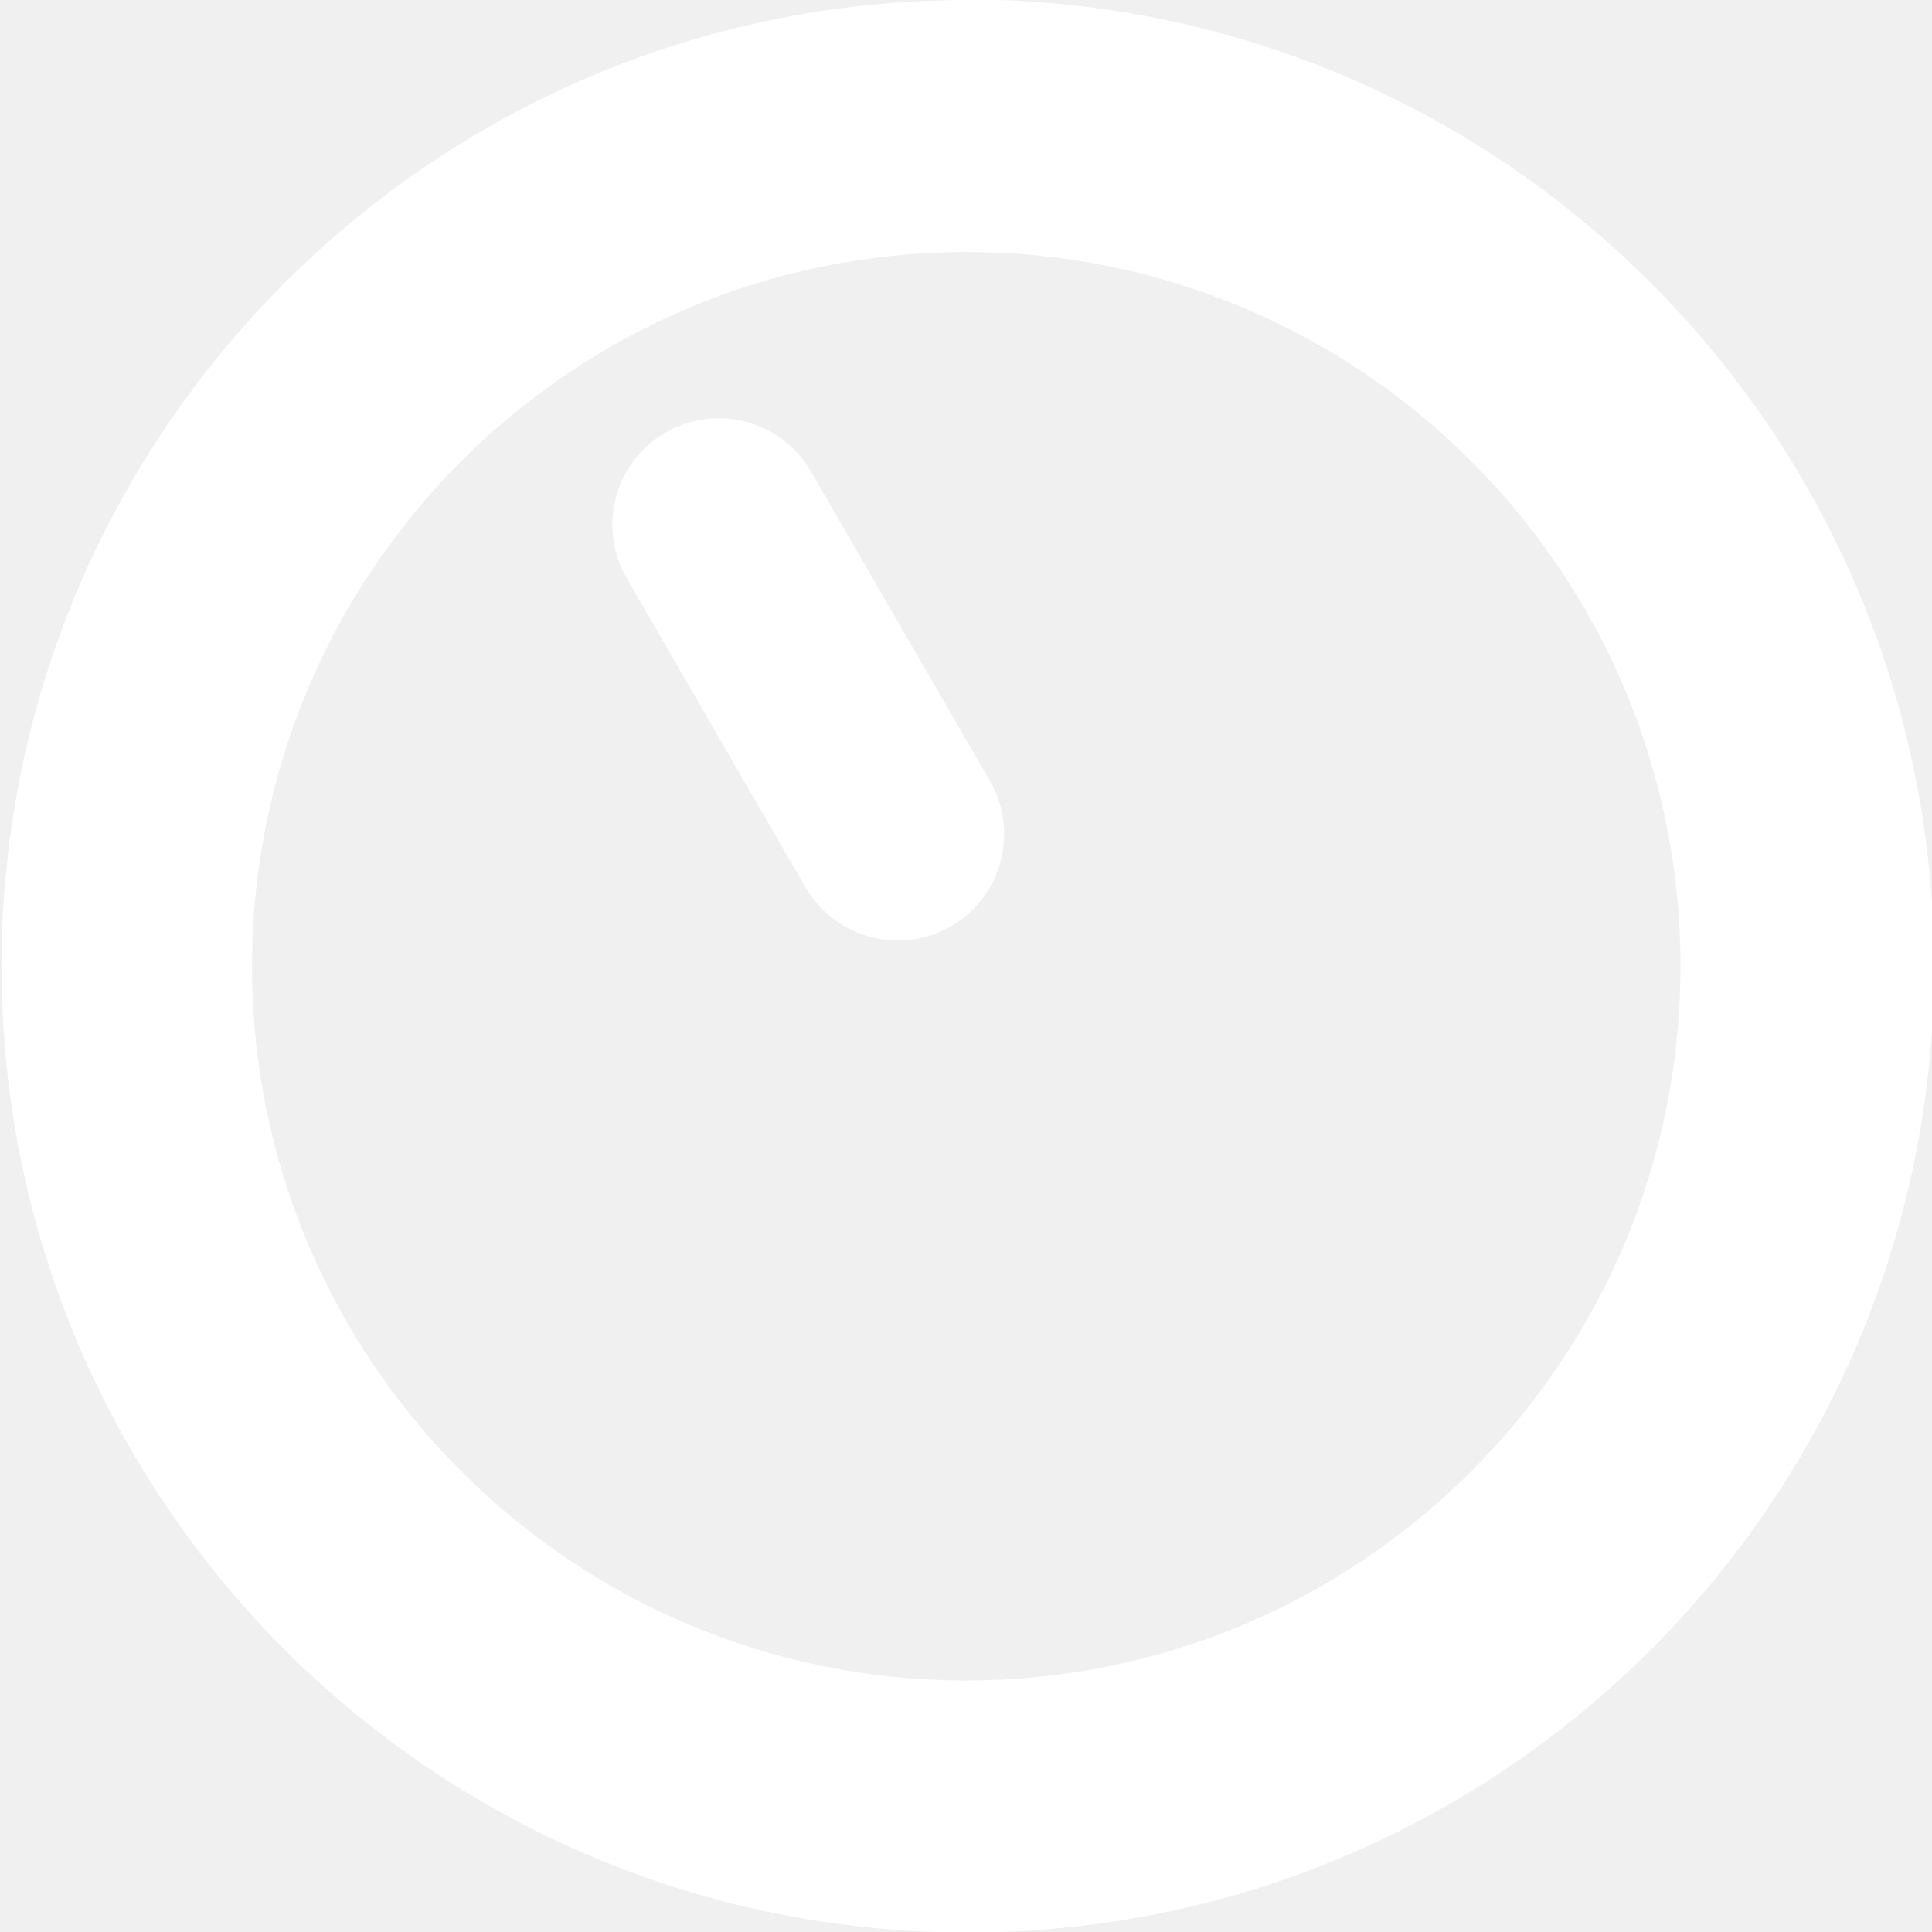
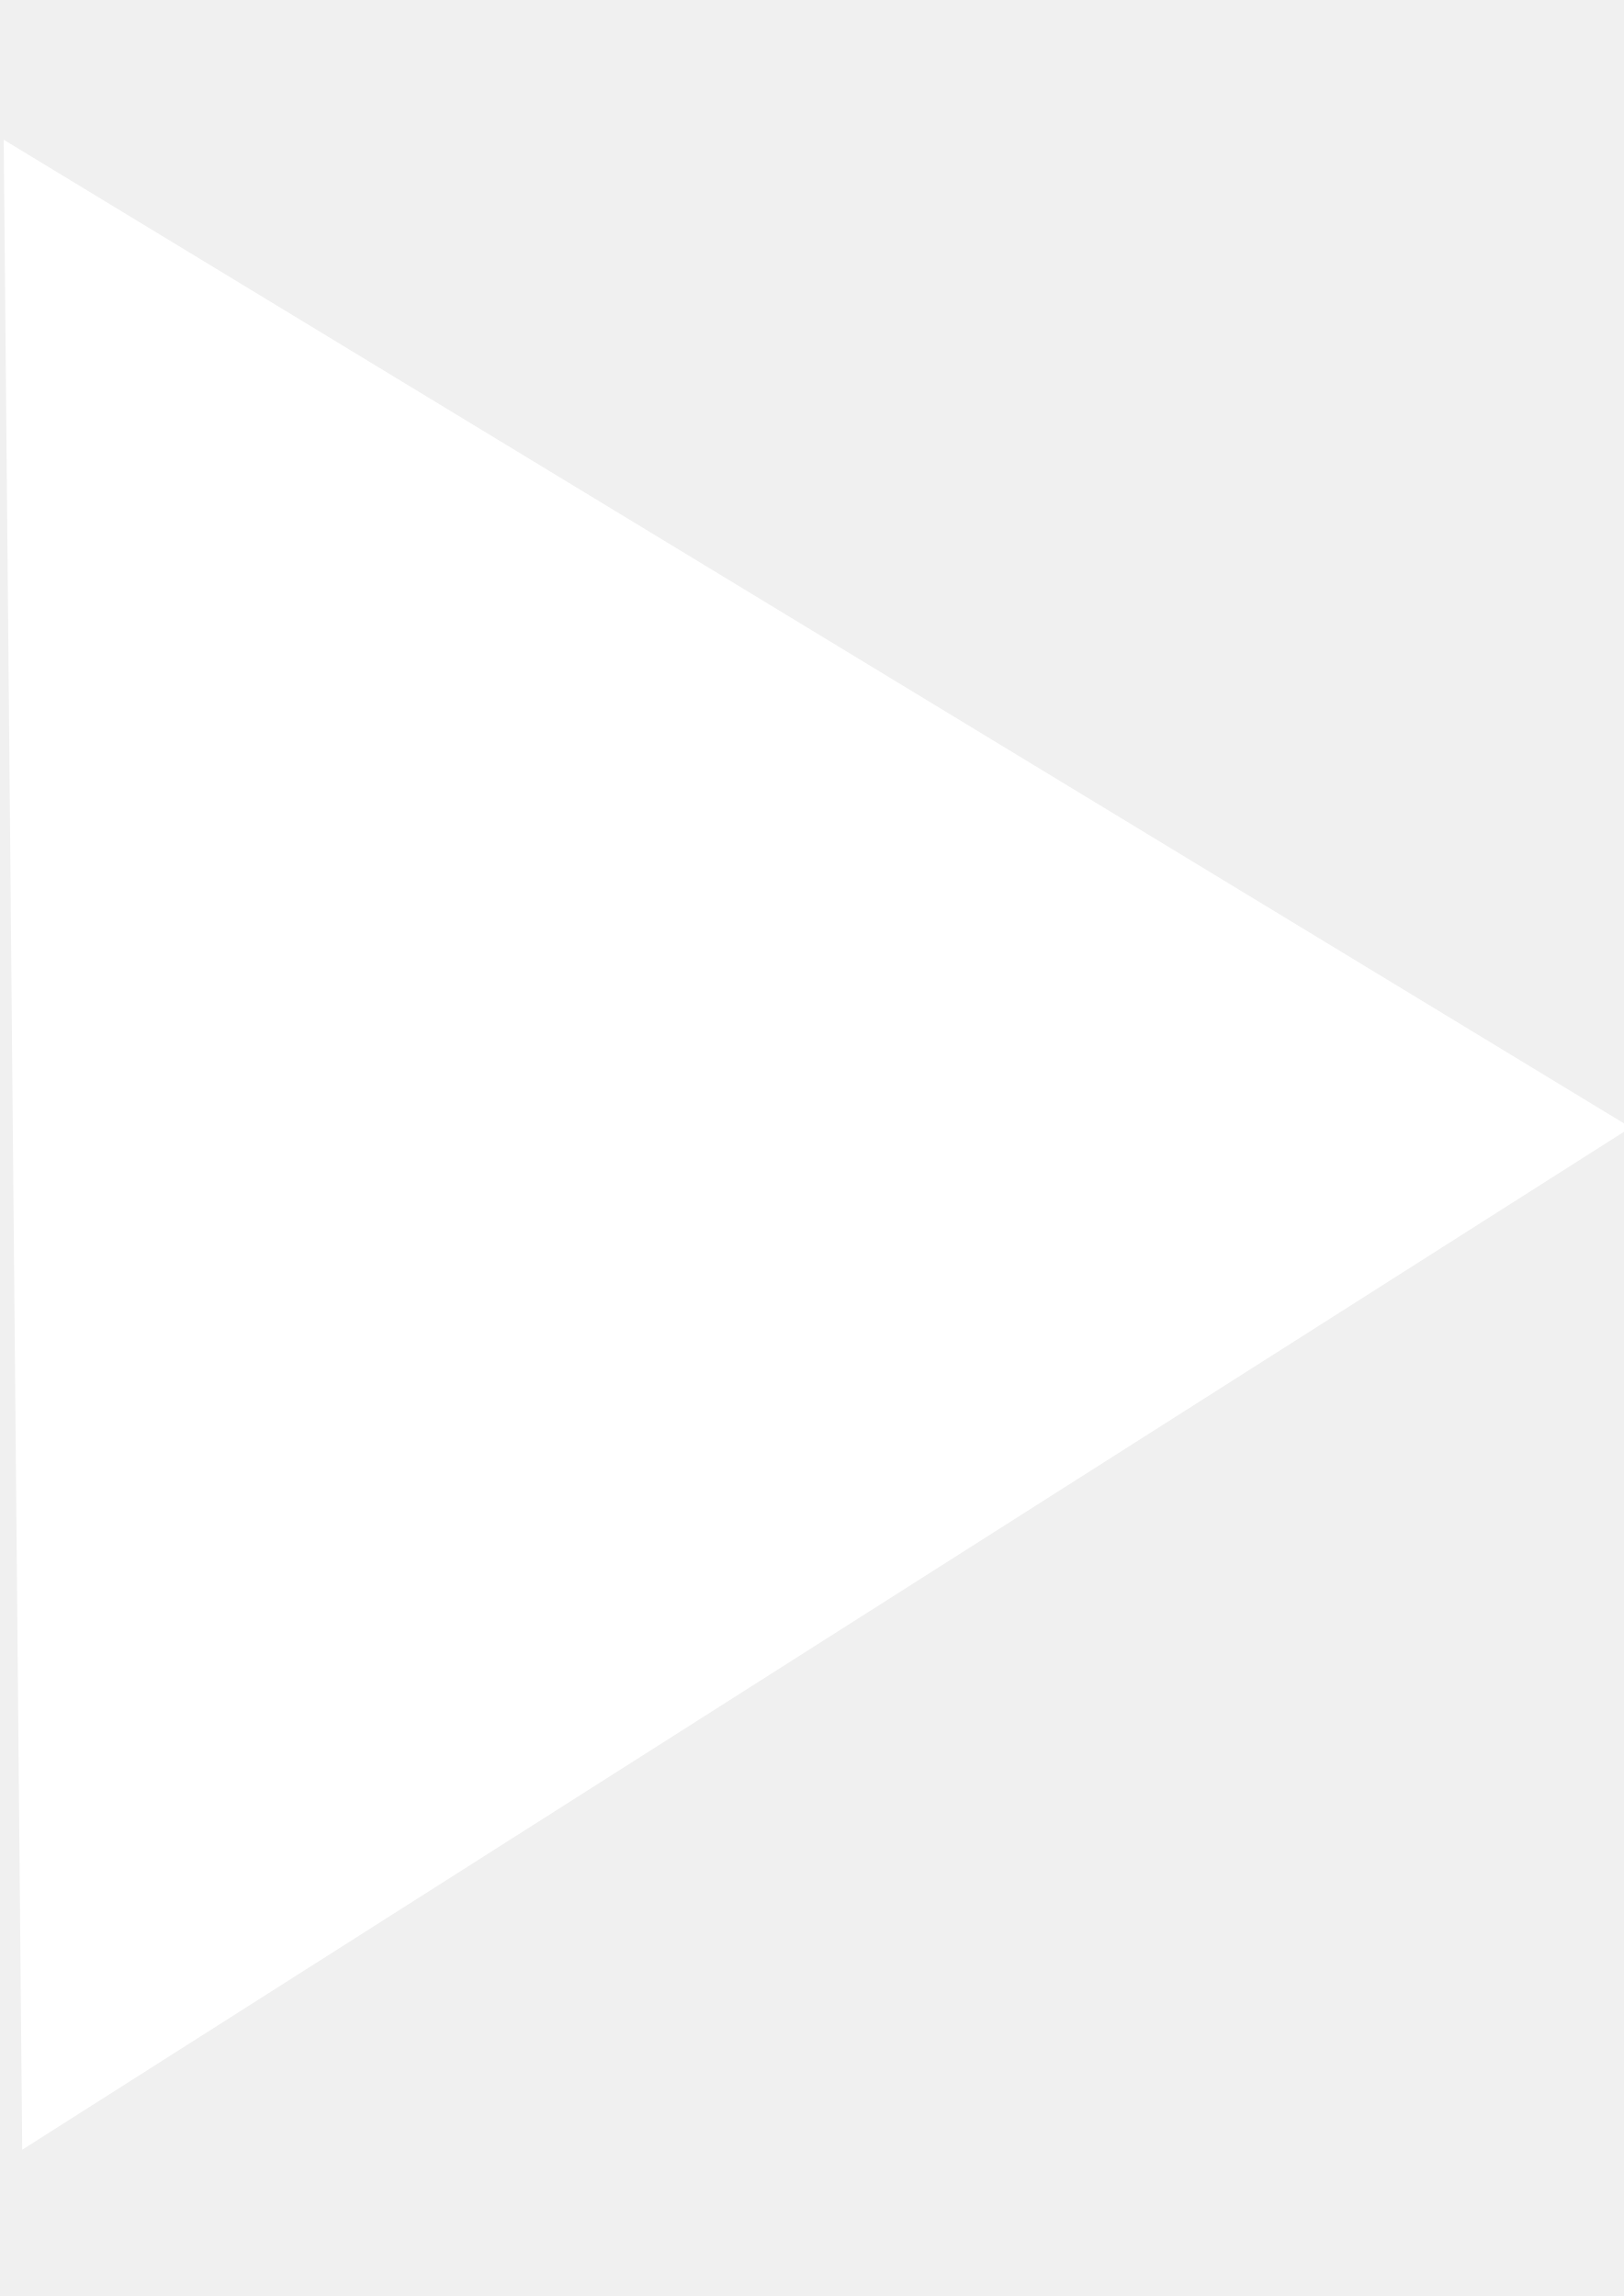
- <svg xmlns="http://www.w3.org/2000/svg" id="icone" viewBox="0 0 38.33 38.33">
-   <defs>
-     <style>.cls-1,.cls-2{fill:#fff;}.cls-1{stroke:#fff;stroke-miterlimit:10;stroke-width:1.5px;}</style>
-   </defs>
-   <path class="cls-1" d="M6534.44,71.52a1.37,1.37,0,0,1-1.18-.68l-3.55-6.14a1.36,1.36,0,1,1,2.36-1.36l3.55,6.14A1.36,1.36,0,0,1,6534.44,71.52Z" transform="translate(-6516.63 -53.61)" />
-   <path class="cls-2" d="M6535.8,58.61a14.17,14.17,0,1,1-14.17,14.17,14.17,14.17,0,0,1,14.17-14.17m0-5A19.17,19.17,0,1,0,6555,72.77a19.19,19.19,0,0,0-19.17-19.17h0Z" transform="translate(-6516.63 -53.61)" />
+ <svg xmlns="http://www.w3.org/2000/svg" width="210mm" height="297mm" viewBox="0 0 210 297" version="1.1" id="svg8">
+   <defs id="defs2" />
+   <g id="layer1">
+     <path style="fill:#ffffff;stroke-width:2.857;opacity:0" d="m 279.048,685.186 c -3.052,-3.052 -2.278,-351.813 0.786,-353.706 3.68,-2.275 43.042,18.702 145.881,77.742 105.024,60.294 151.027,87.905 158.282,95.001 5.309,5.192 4.91,5.637 -18.571,20.737 -42.437,27.291 -277.501,162.131 -282.639,162.131 -1.008,0 -2.69,-0.857 -3.738,-1.905 z" id="path2934" transform="scale(0.2645833)" />
+     <path style="opacity:1;fill:#ffffff;stroke-width:0.265" id="path7452" d="M 114.905,126.911 1.033,194.167 -0.277,61.923 Z" transform="matrix(1.826956,0,0,1.966061,0.9847683,-103.6662)" />
+   </g>
</svg>
